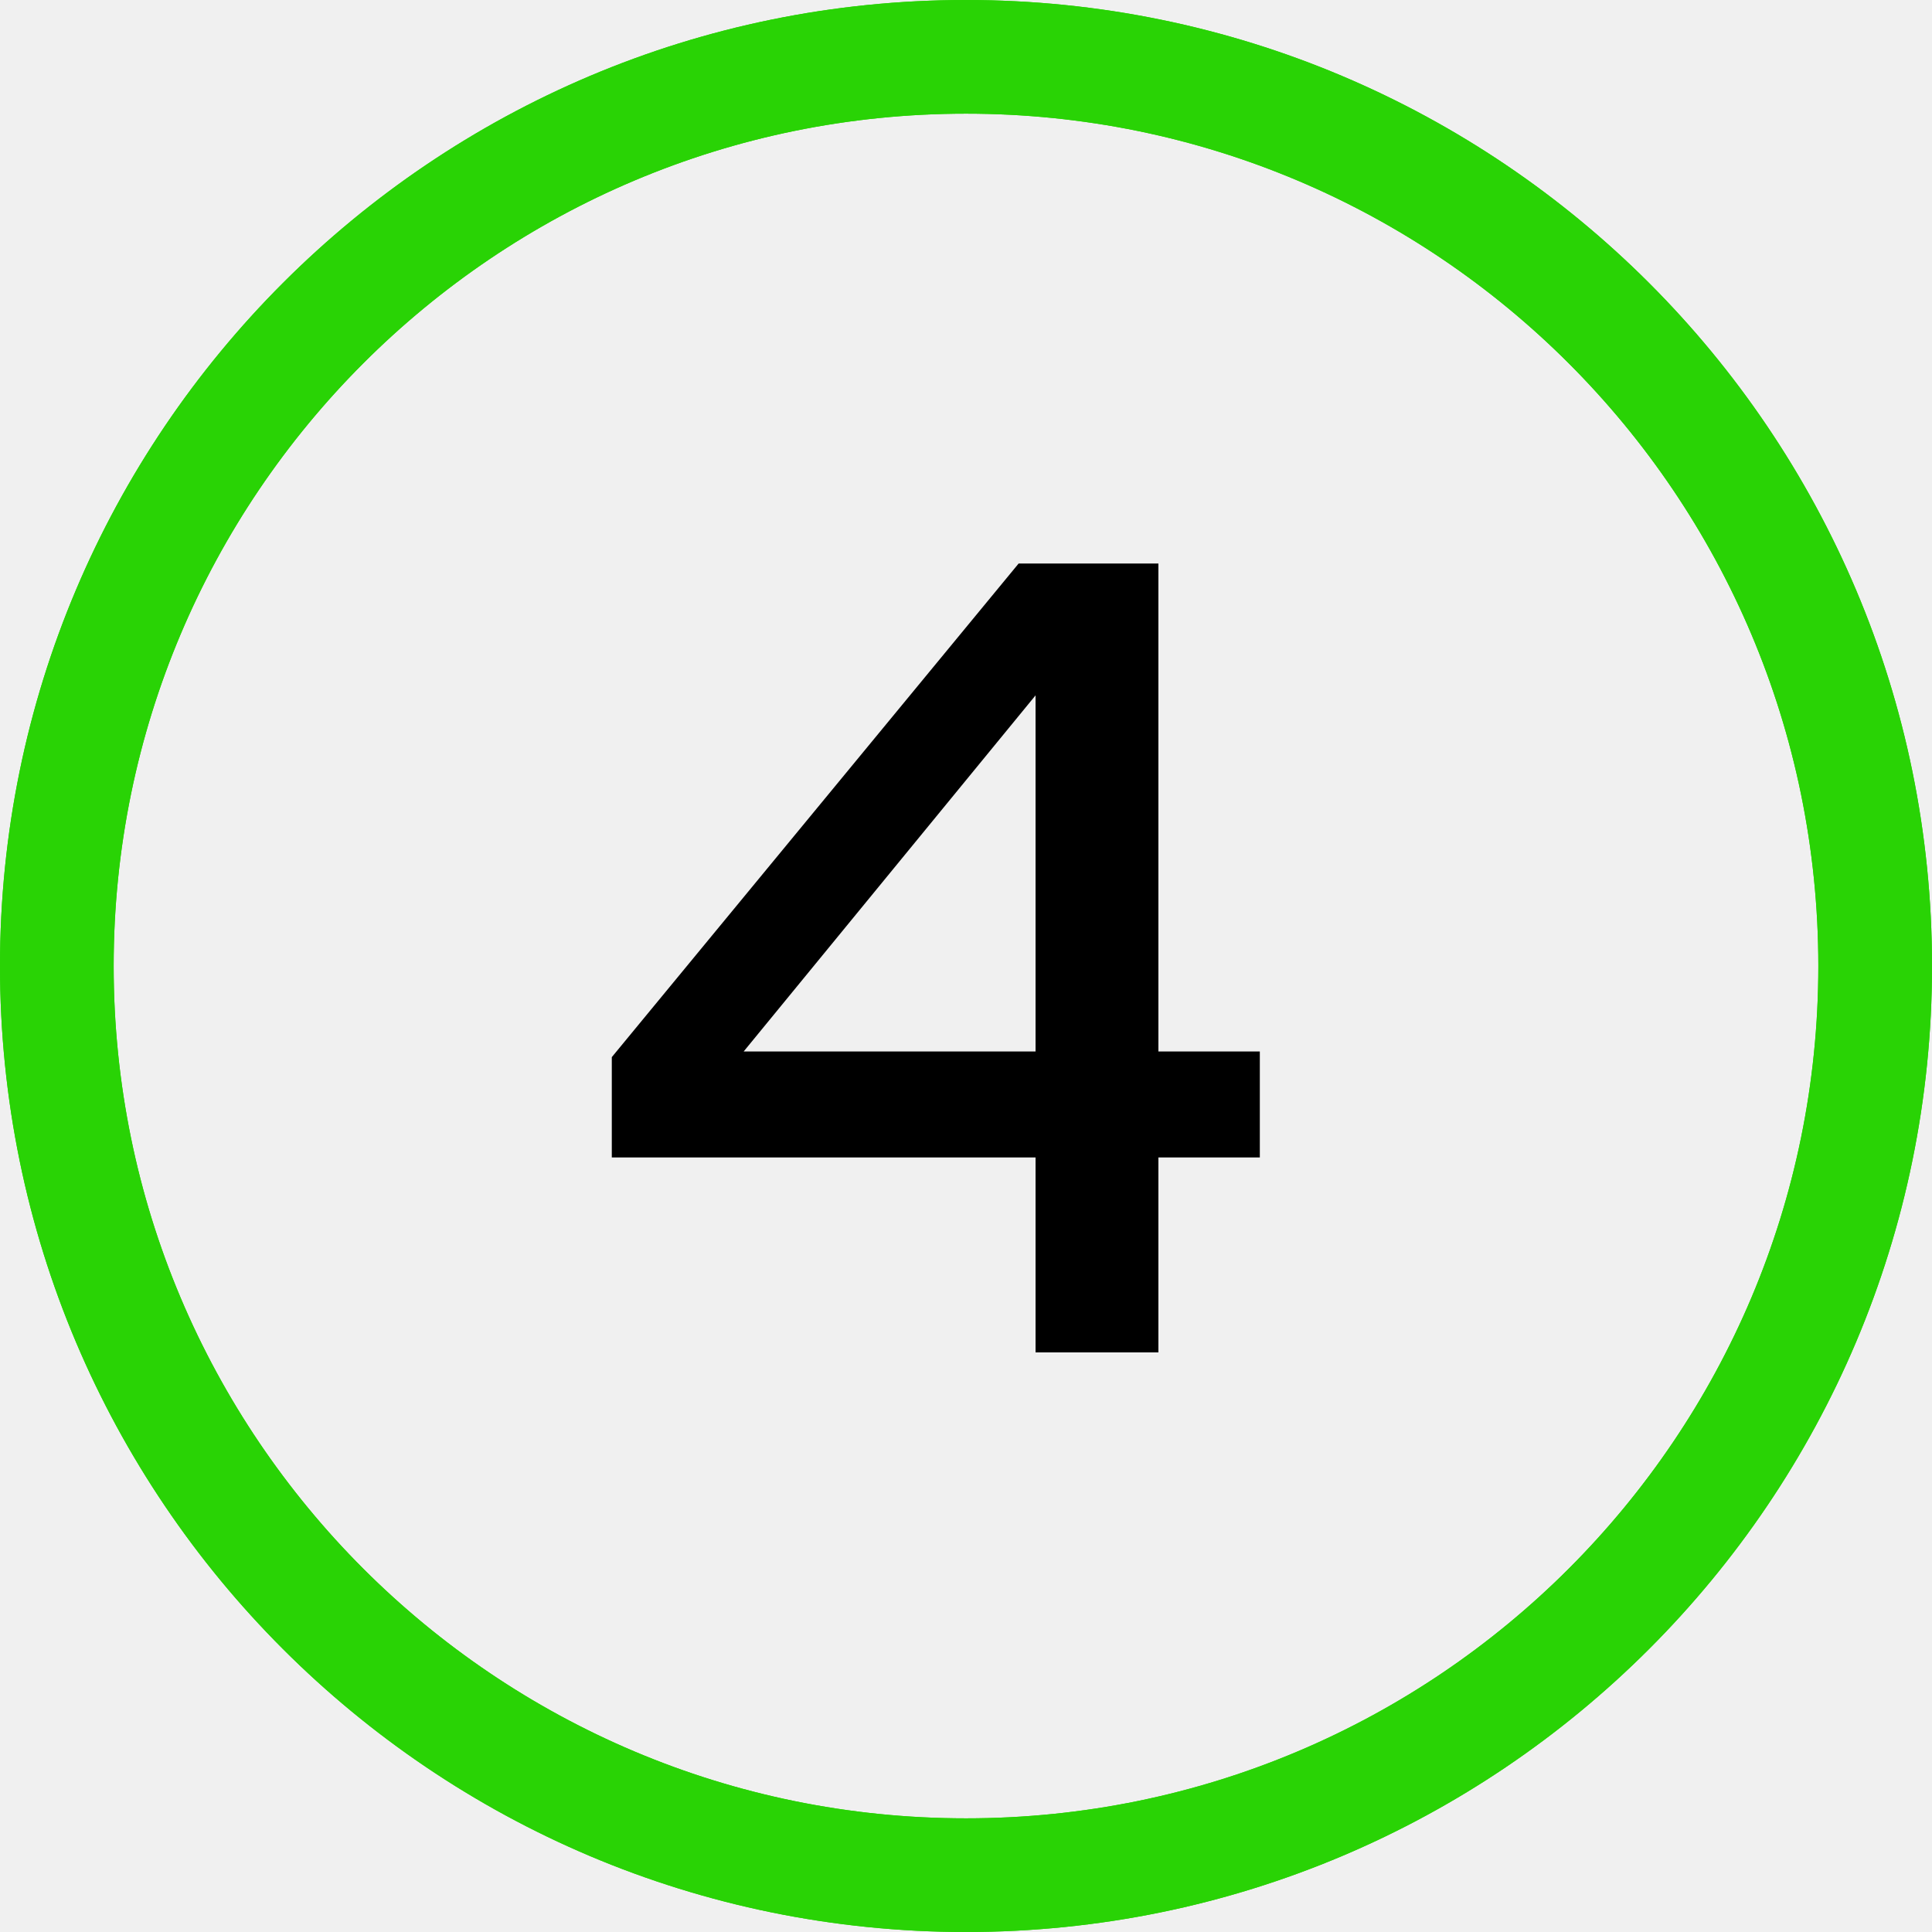
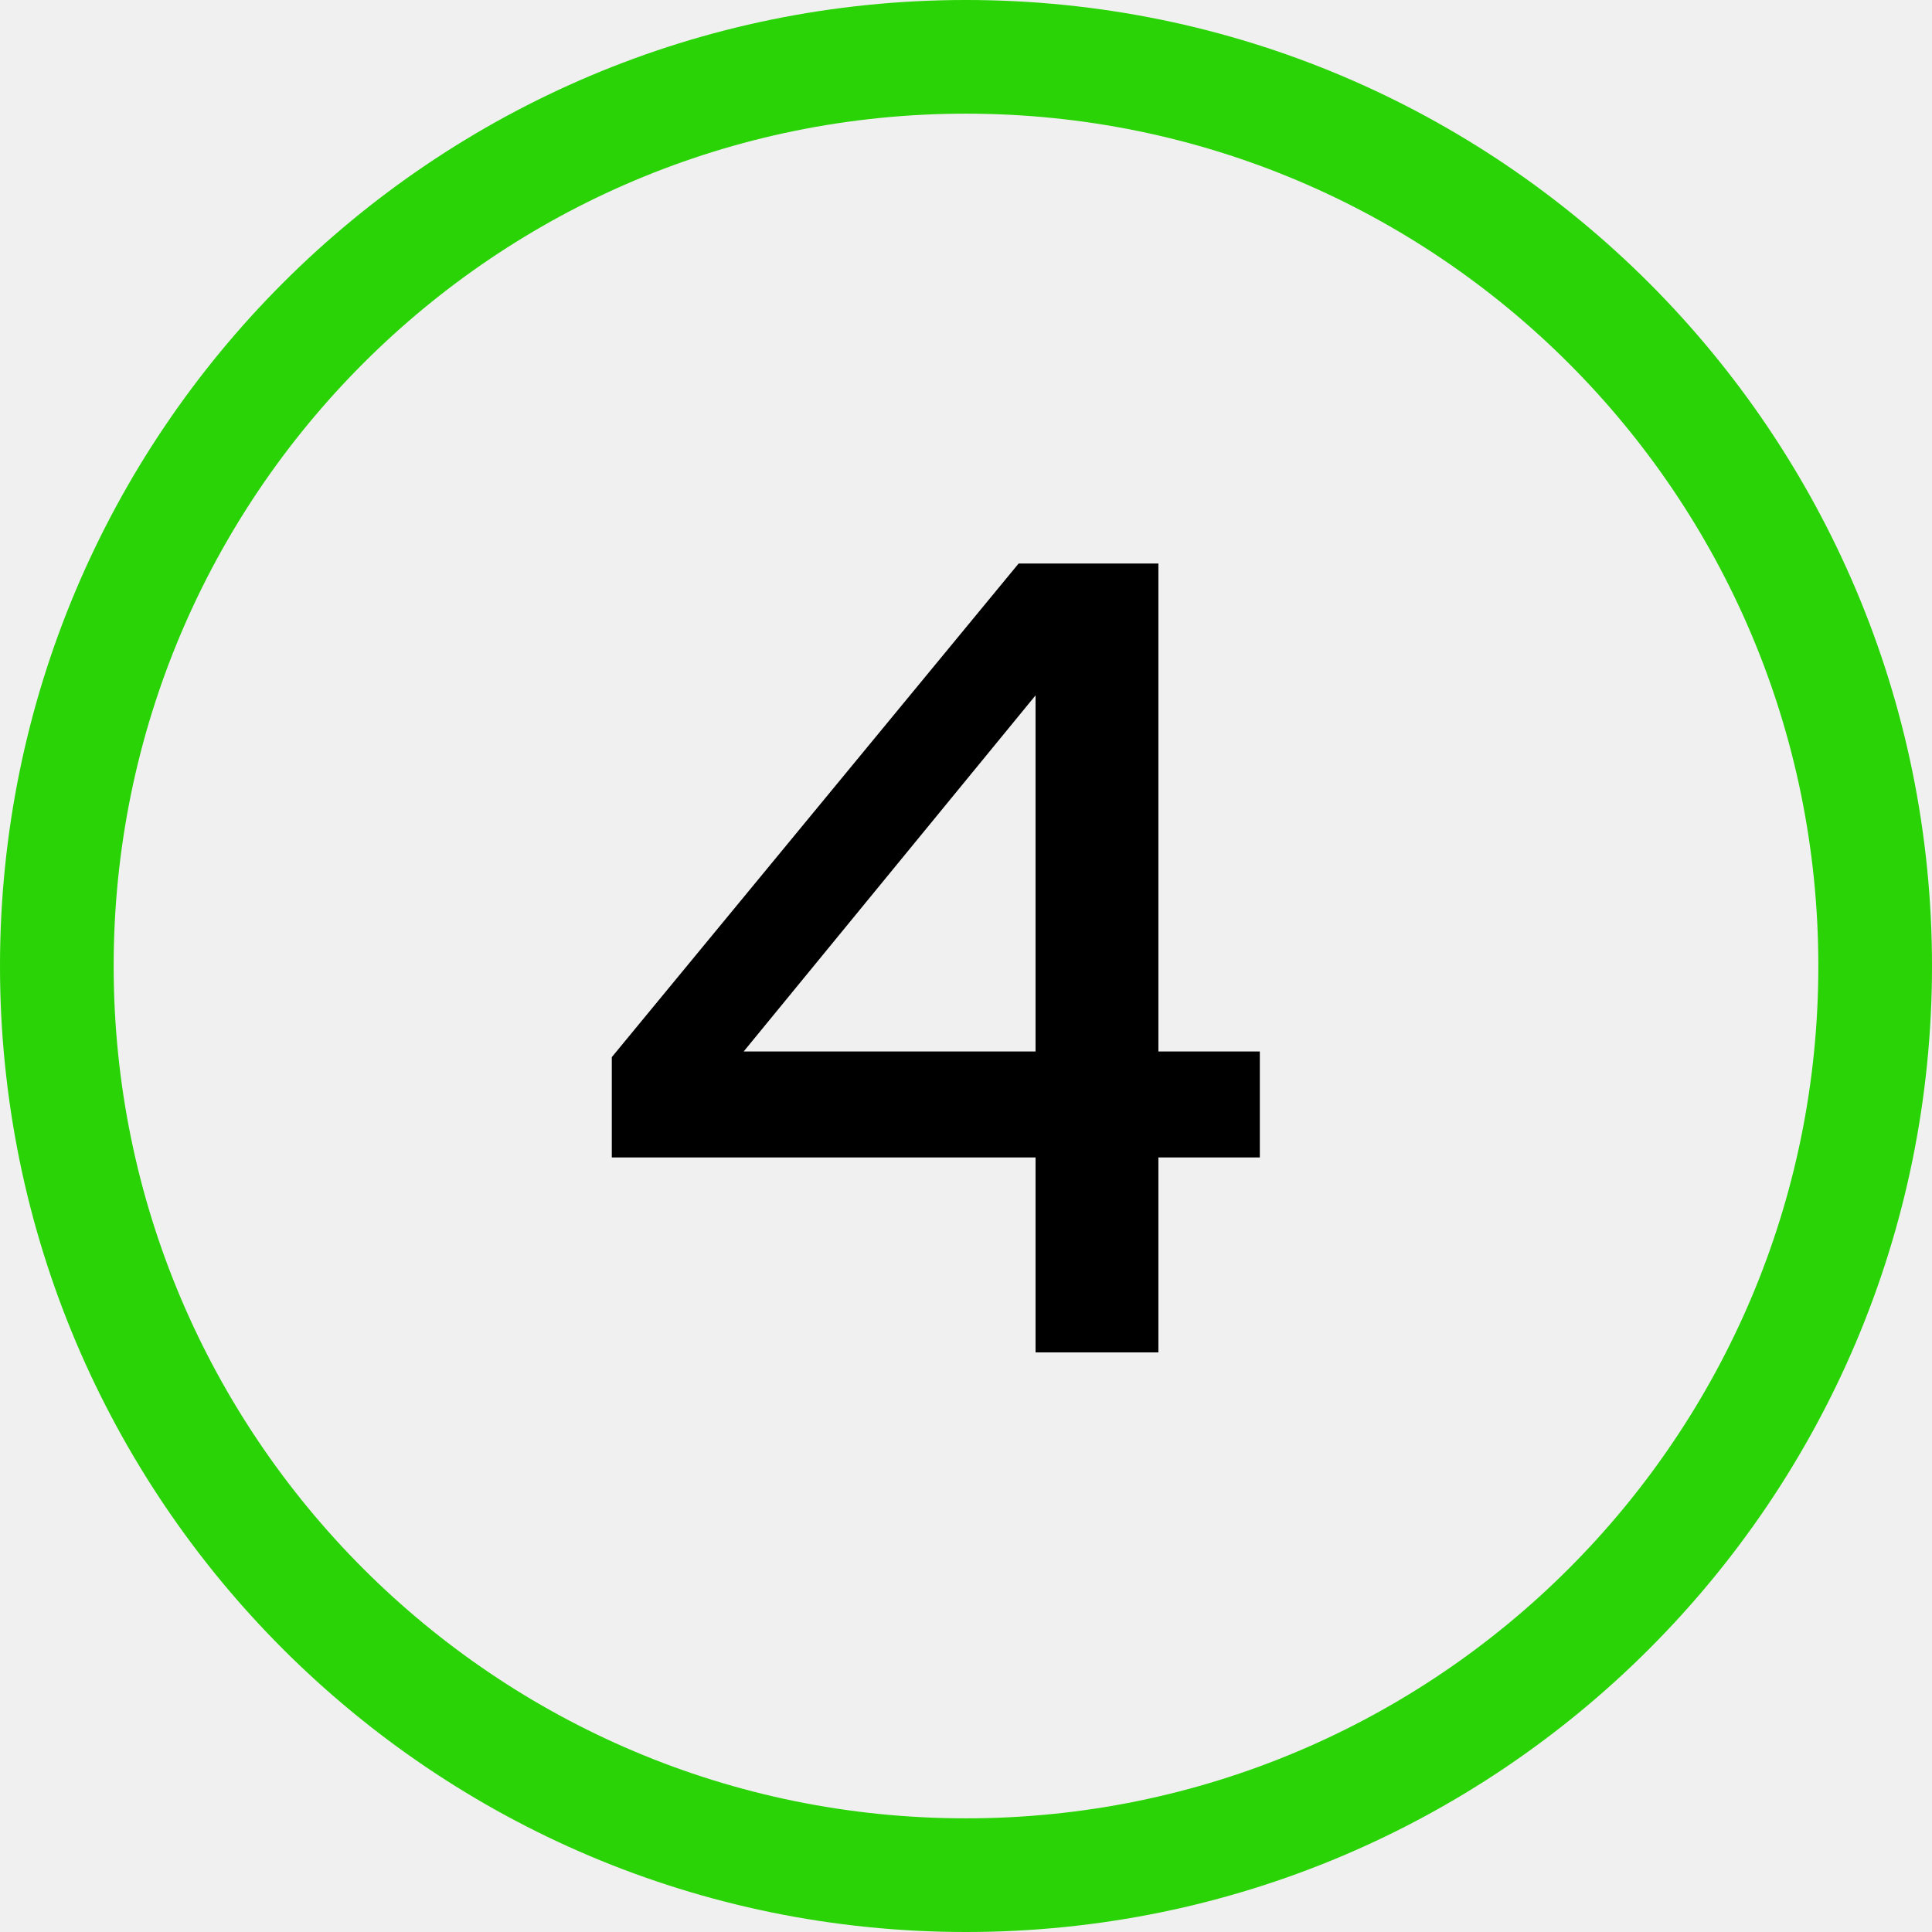
<svg xmlns="http://www.w3.org/2000/svg" width="24" height="24" viewBox="0 0 24 24" fill="none">
-   <mask id="path-1-inside-1_1466_40" fill="white">
-     <path fill-rule="evenodd" clip-rule="evenodd" d="M12 24C18.627 24 24 18.627 24 12C24 5.373 18.627 0 12 0C5.373 0 0 5.373 0 12C0 18.627 5.373 24 12 24ZM22.588 12C22.588 17.848 17.848 22.588 12 22.588C6.152 22.588 1.412 17.848 1.412 12C1.412 6.152 6.152 1.412 12 1.412C17.848 1.412 22.588 6.152 22.588 12Z" />
-   </mask>
  <path fill-rule="evenodd" clip-rule="evenodd" d="M12 24C18.627 24 24 18.627 24 12C24 5.373 18.627 0 12 0C5.373 0 0 5.373 0 12C0 18.627 5.373 24 12 24ZM22.588 12C22.588 17.848 17.848 22.588 12 22.588C6.152 22.588 1.412 17.848 1.412 12C1.412 6.152 6.152 1.412 12 1.412C17.848 1.412 22.588 6.152 22.588 12Z" fill="#29D305" />
-   <path d="M21 12C21 16.971 16.971 21 12 21V27C20.284 27 27 20.284 27 12H21ZM12 3C16.971 3 21 7.029 21 12H27C27 3.716 20.284 -3 12 -3V3ZM3 12C3 7.029 7.029 3 12 3V-3C3.716 -3 -3 3.716 -3 12H3ZM12 21C7.029 21 3 16.971 3 12H-3C-3 20.284 3.716 27 12 27V21ZM12 25.588C19.505 25.588 25.588 19.505 25.588 12H19.588C19.588 16.191 16.191 19.588 12 19.588V25.588ZM-1.588 12C-1.588 19.505 4.495 25.588 12 25.588V19.588C7.809 19.588 4.412 16.191 4.412 12H-1.588ZM12 -1.588C4.495 -1.588 -1.588 4.495 -1.588 12H4.412C4.412 7.809 7.809 4.412 12 4.412V-1.588ZM25.588 12C25.588 4.495 19.505 -1.588 12 -1.588V4.412C16.191 4.412 19.588 7.809 19.588 12H25.588Z" fill="#29D305" mask="url(#path-1-inside-1_1466_40)" />
  <path d="M14.39 7V13.062H15.65V14.378H14.39V16.8H12.864V14.378H7.6V13.132L12.654 7H14.39ZM9.238 13.062H12.864V8.638L9.238 13.062Z" fill="black" />
</svg>
